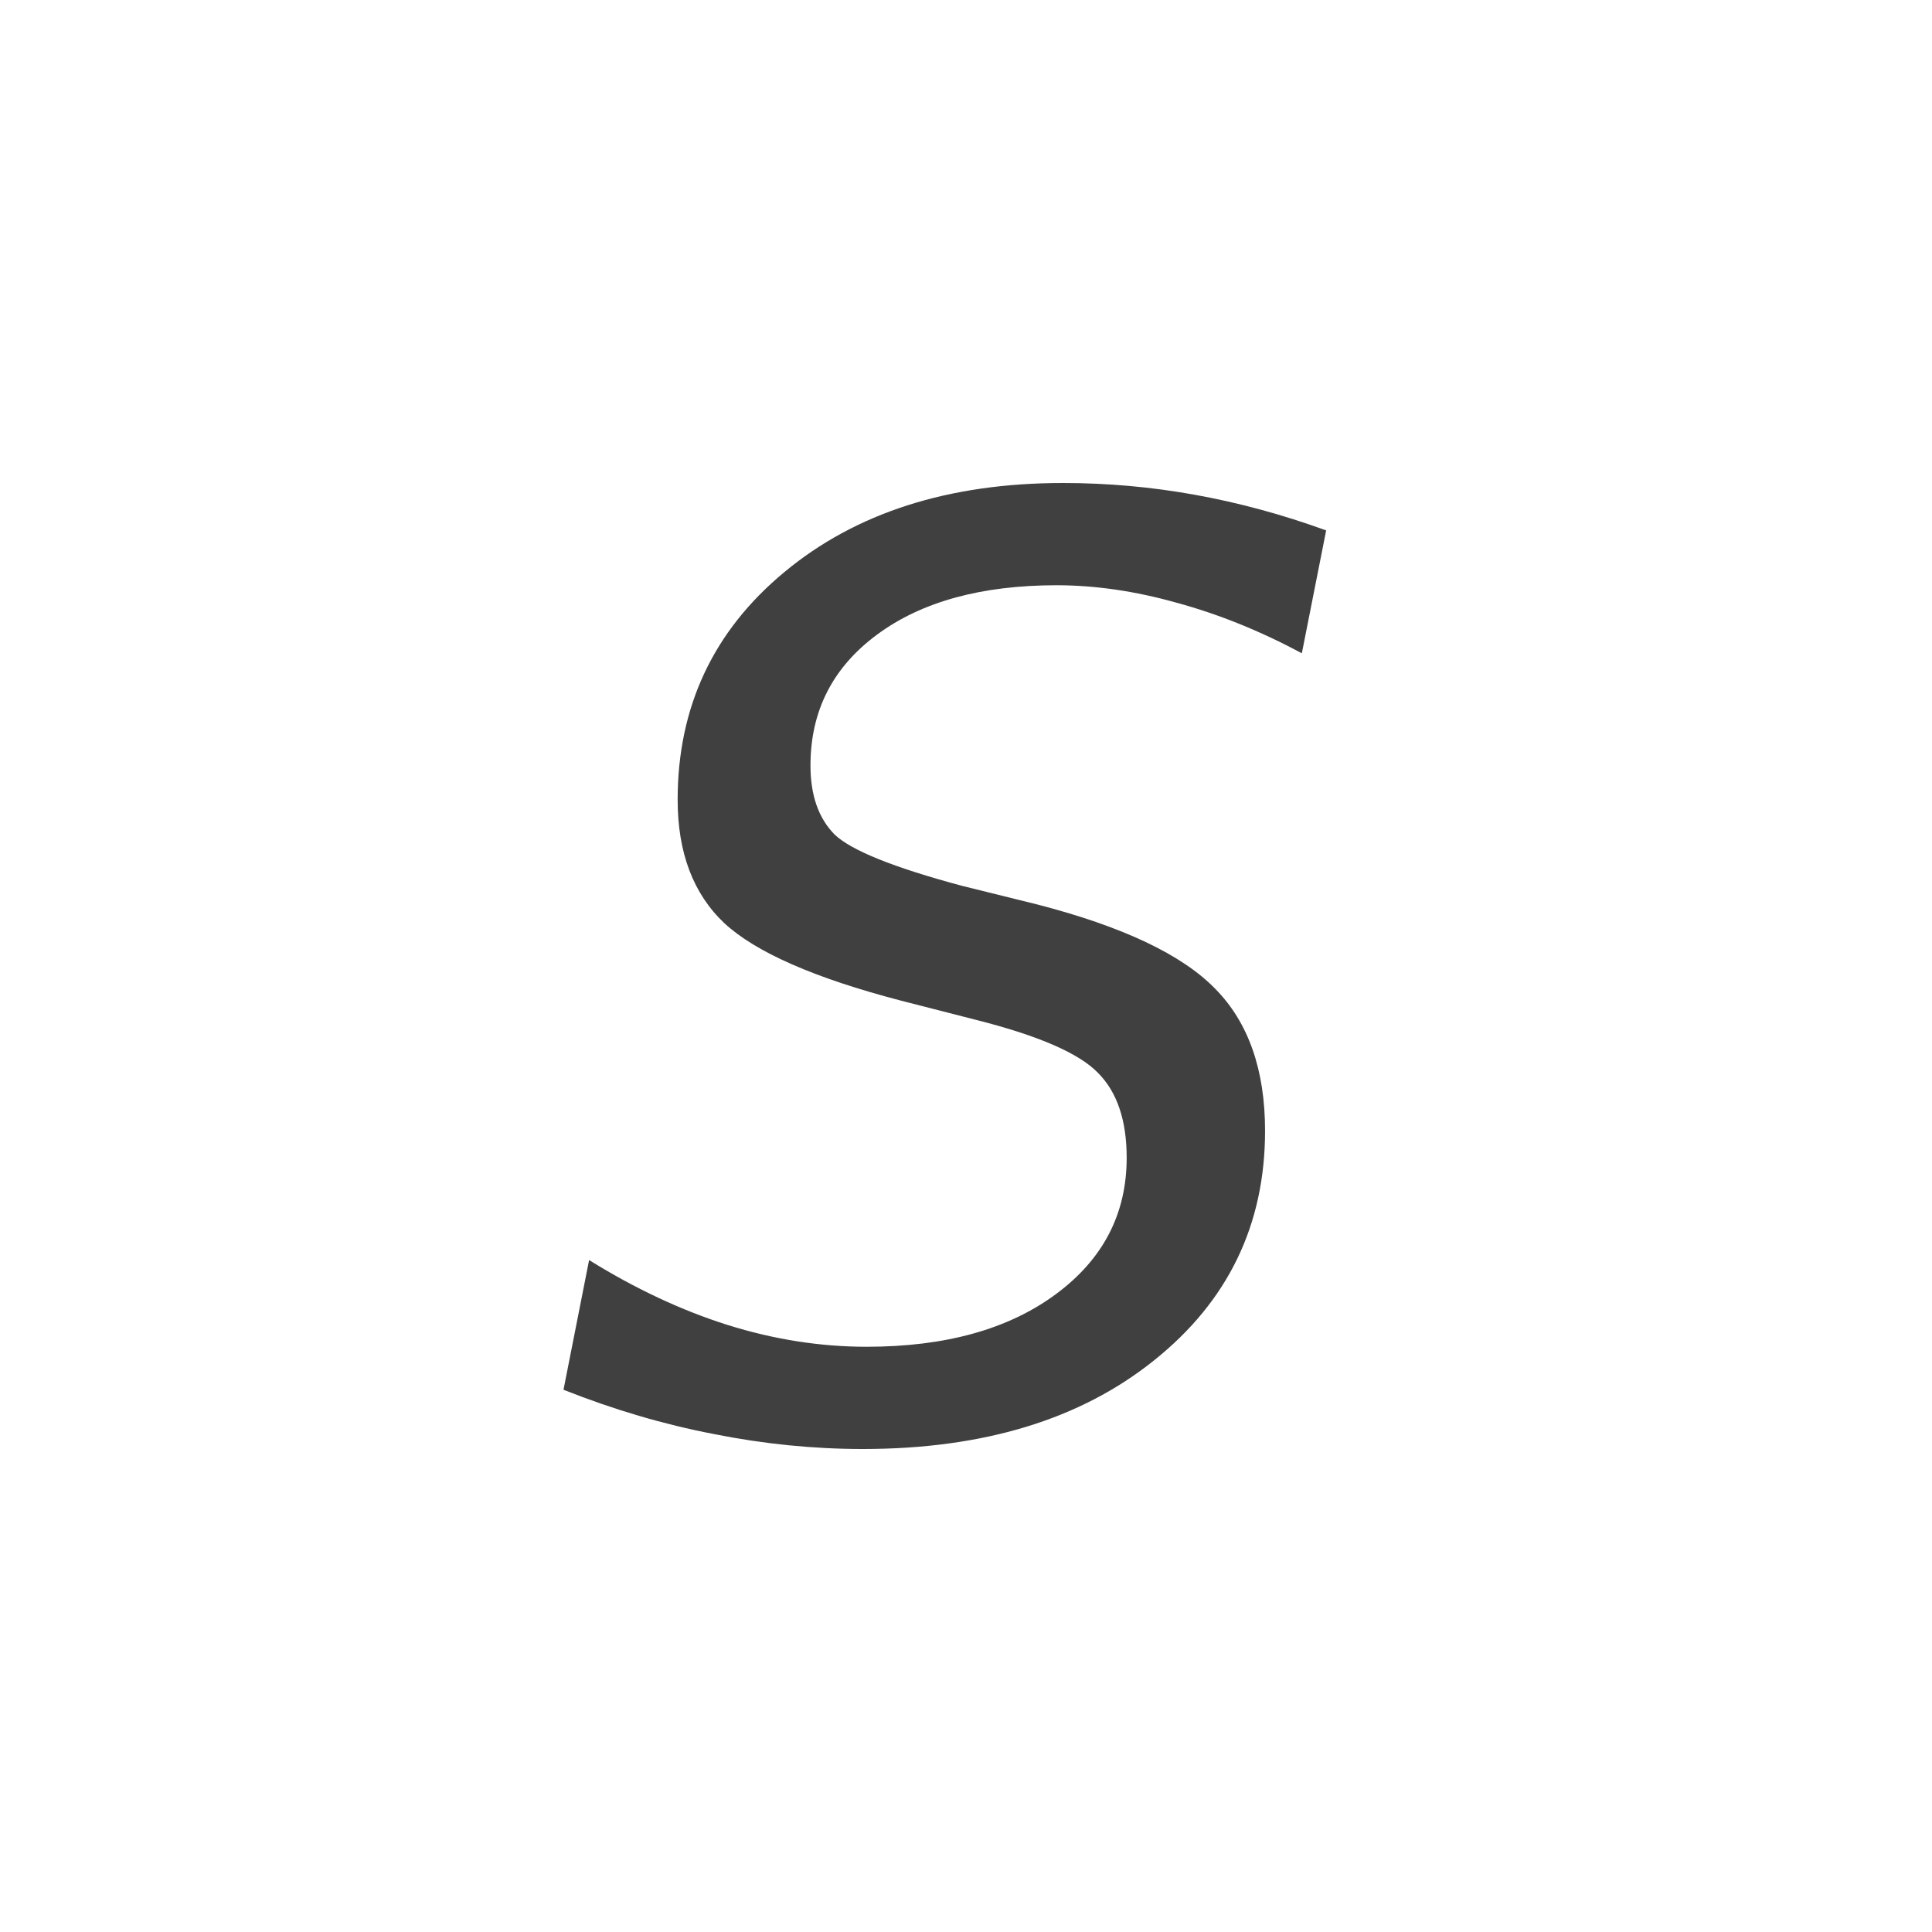
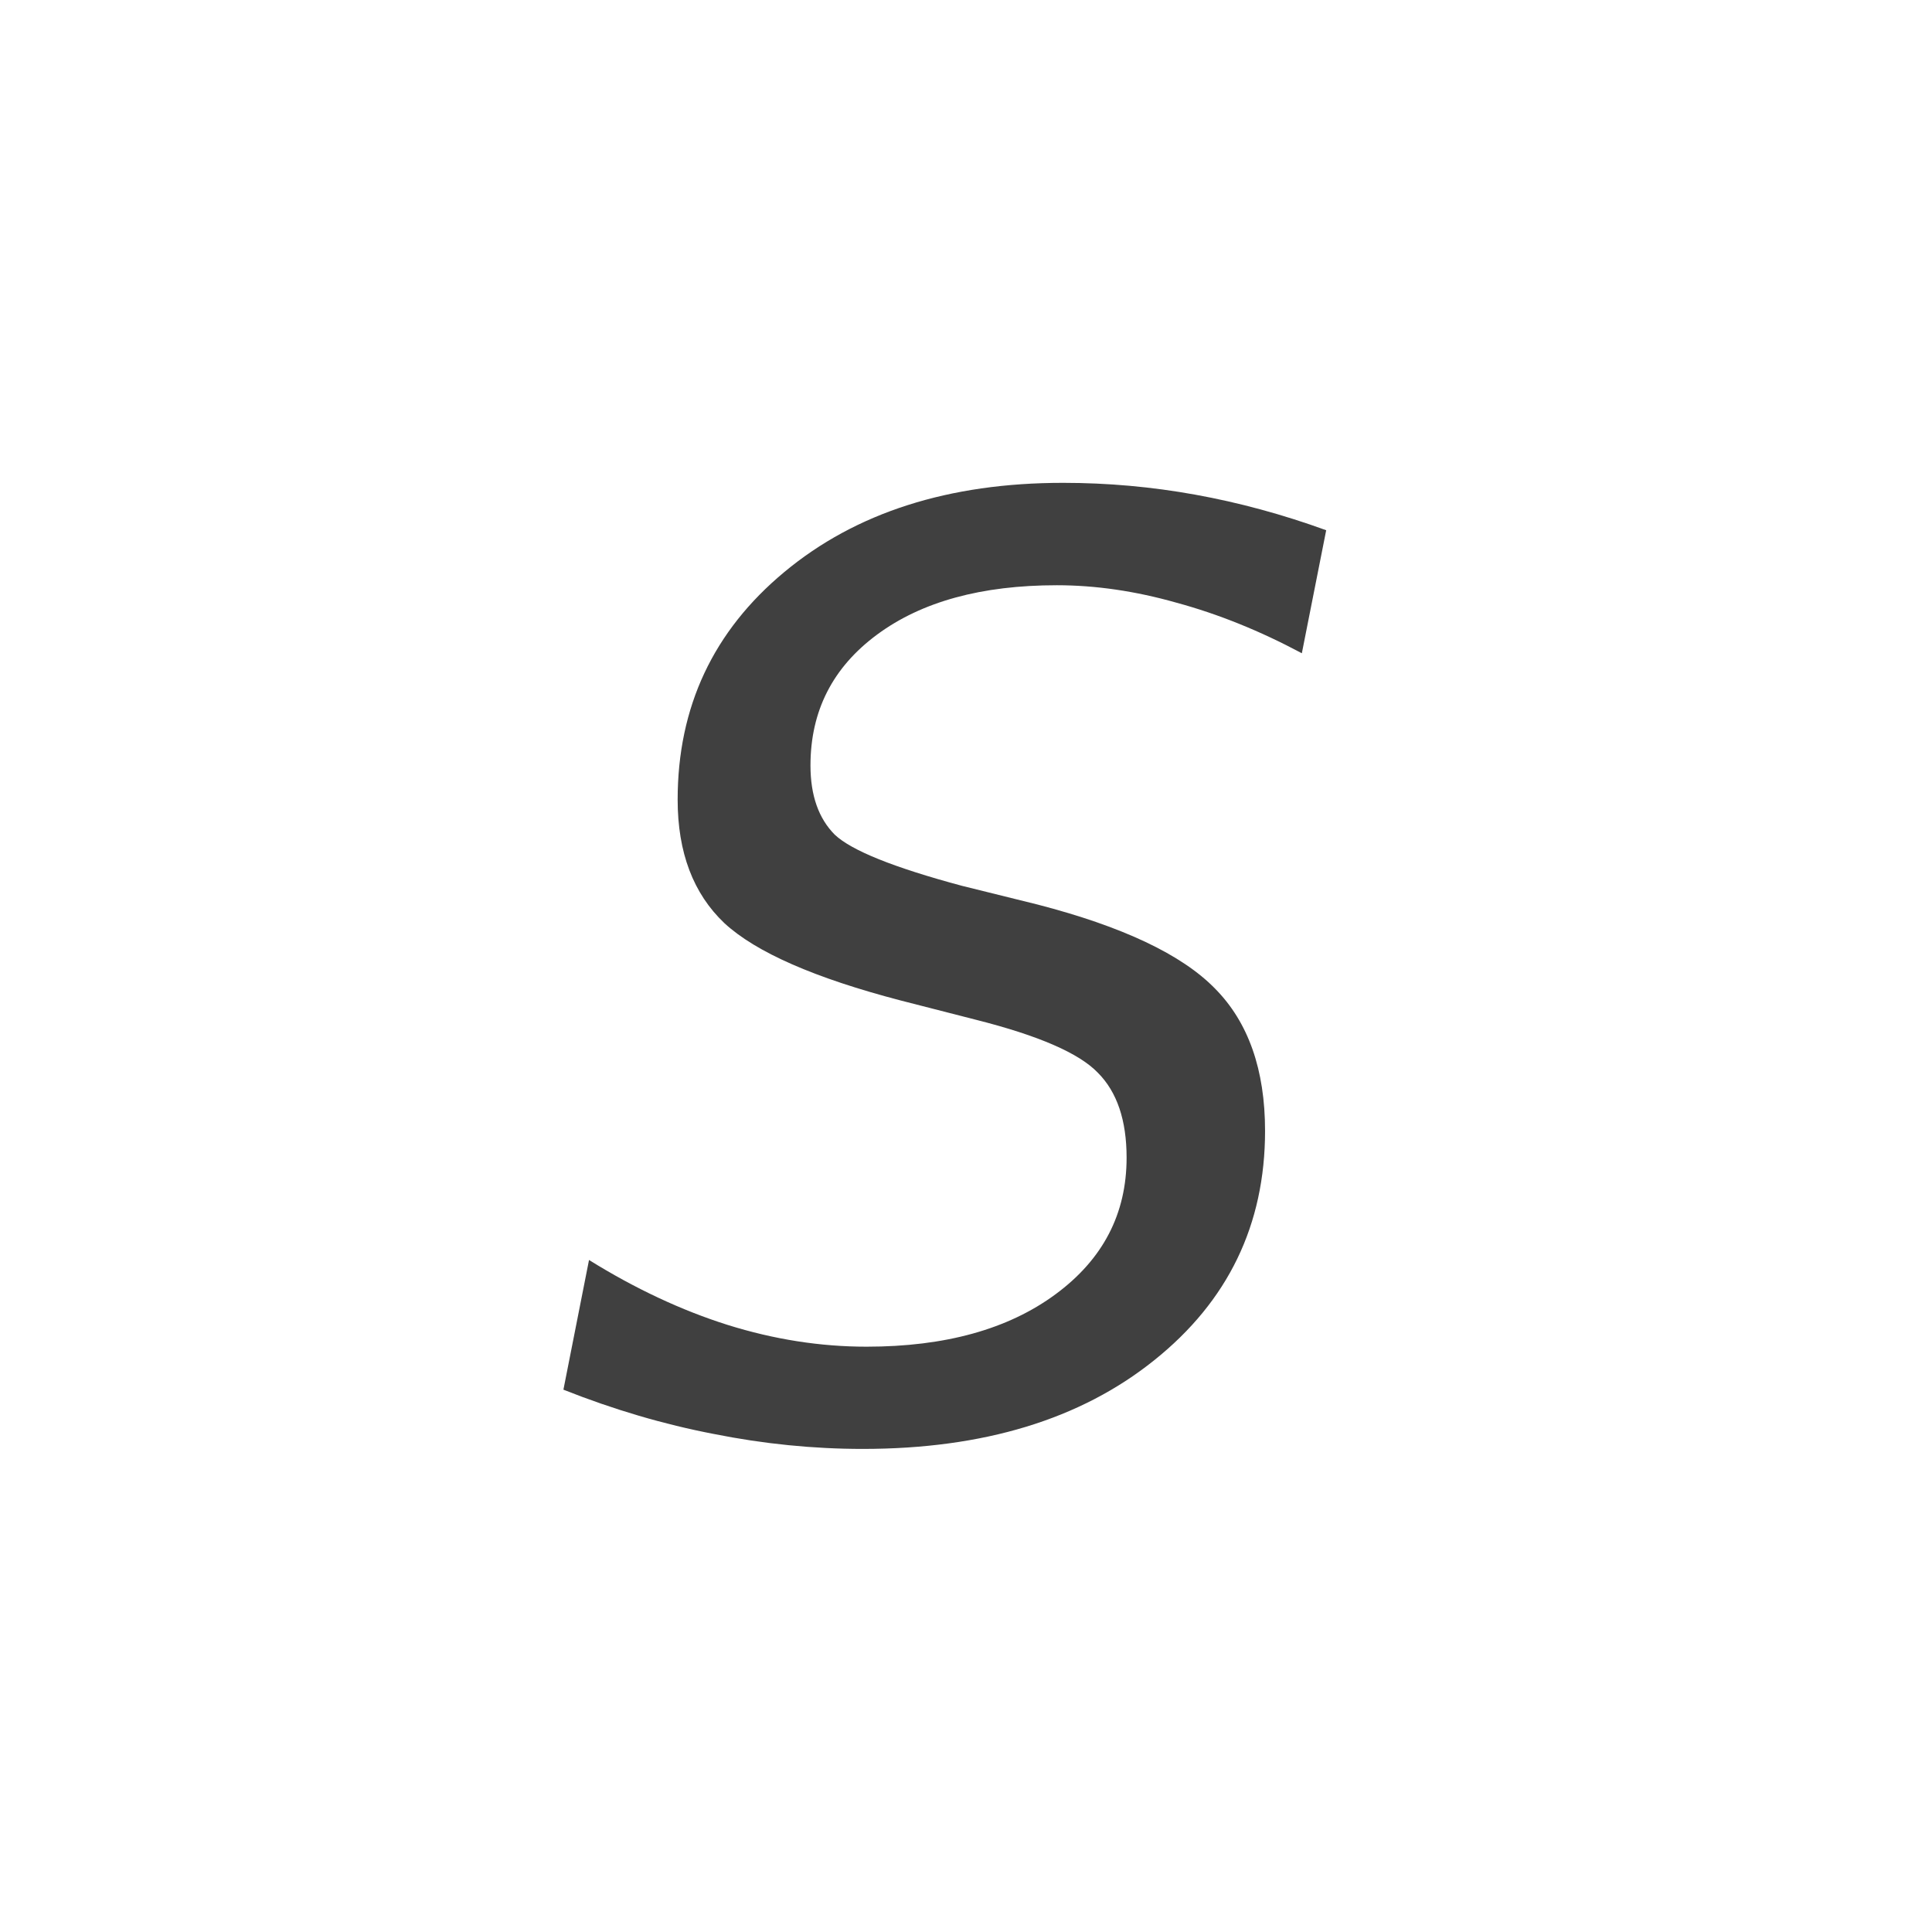
- <svg xmlns="http://www.w3.org/2000/svg" version="1.1" x="0px" y="0px" width="24px" height="24px" viewBox="0 0 24 24" style="enable-background:new 0 0 24 24;" xml:space="preserve">
-   <g id="italic-s" style="opacity:0.75;">
-     <path id="s" style="fill-rule:evenodd;clip-rule:evenodd;" d="M 16.474,6.589 16.172,8.115 C 15.651,7.836 15.132,7.627 14.615,7.487 14.104,7.343 13.608,7.271 13.128,7.27 c -0.935,1.05e-5 -1.679,0.204 -2.231,0.612 -0.553,0.408 -0.829,0.95 -0.829,1.627 -4e-6,0.372 0.101,0.658 0.302,0.86 0.207,0.196 0.733,0.408 1.58,0.635 l 0.937,0.232 c 1.059,0.274 1.795,0.622 2.208,1.046 0.413,0.418 0.62,1.007 0.62,1.766 -9e-6,1.167 -0.46,2.117 -1.379,2.851 C 13.422,17.633 12.216,18 10.719,18 10.104,18 9.487,17.938 8.867,17.814 8.247,17.695 7.625,17.512 7,17.264 l 0.318,-1.611 c 0.573,0.356 1.147,0.625 1.72,0.806 0.578,0.181 1.154,0.271 1.728,0.271 0.976,10e-7 1.759,-0.217 2.347,-0.651 0.589,-0.434 0.883,-0.999 0.883,-1.697 -7e-6,-0.465 -0.119,-0.816 -0.356,-1.054 C 13.407,13.086 12.903,12.866 12.128,12.67 L 11.191,12.43 C 10.122,12.151 9.391,11.831 8.999,11.469 8.611,11.103 8.418,10.591 8.418,9.935 8.418,8.784 8.859,7.841 9.742,7.108 10.631,6.369 11.785,6 13.205,6 c 0.553,1.18e-5 1.1,0.049 1.642,0.147 0.542,0.098 1.085,0.245 1.627,0.442" />
+ <svg xmlns="http://www.w3.org/2000/svg" width="24" height="24" viewBox="0 0 24 24">
+   <g id="italic-s" opacity=".75">
+     <path id="s" d="M16.474 6.589l-.302 1.526c-.522-.279-1.041-.488-1.557-.628-.511-.145-1.007-.217-1.487-.217-.935 0-1.679.204-2.231.612-.553.408-.829.95-.829 1.627 0 .372.101.658.302.86.207.196.733.408 1.58.635l.937.232c1.059.274 1.795.622 2.208 1.046.413.418.62 1.007.62 1.766 0 1.167-.46 2.117-1.379 2.851-.914.733-2.12 1.1-3.618 1.1-.615 0-1.232-.062-1.852-.186-.62-.119-1.242-.302-1.867-.55l.318-1.611c.573.356 1.147.625 1.72.806.578.181 1.154.271 1.728.271.976 0 1.759-.217 2.347-.651.589-.434.883-.999.883-1.697 0-.465-.119-.816-.356-1.054-.232-.243-.736-.462-1.511-.658l-.937-.24c-1.069-.279-1.8-.599-2.192-.961-.387-.367-.581-.878-.581-1.534 0-1.152.442-2.094 1.325-2.828.888-.739 2.043-1.108 3.463-1.108.553 0 1.1.049 1.642.147.542.098 1.085.245 1.627.442" fill-rule="evenodd" clip-rule="evenodd" />
  </g>
</svg>
